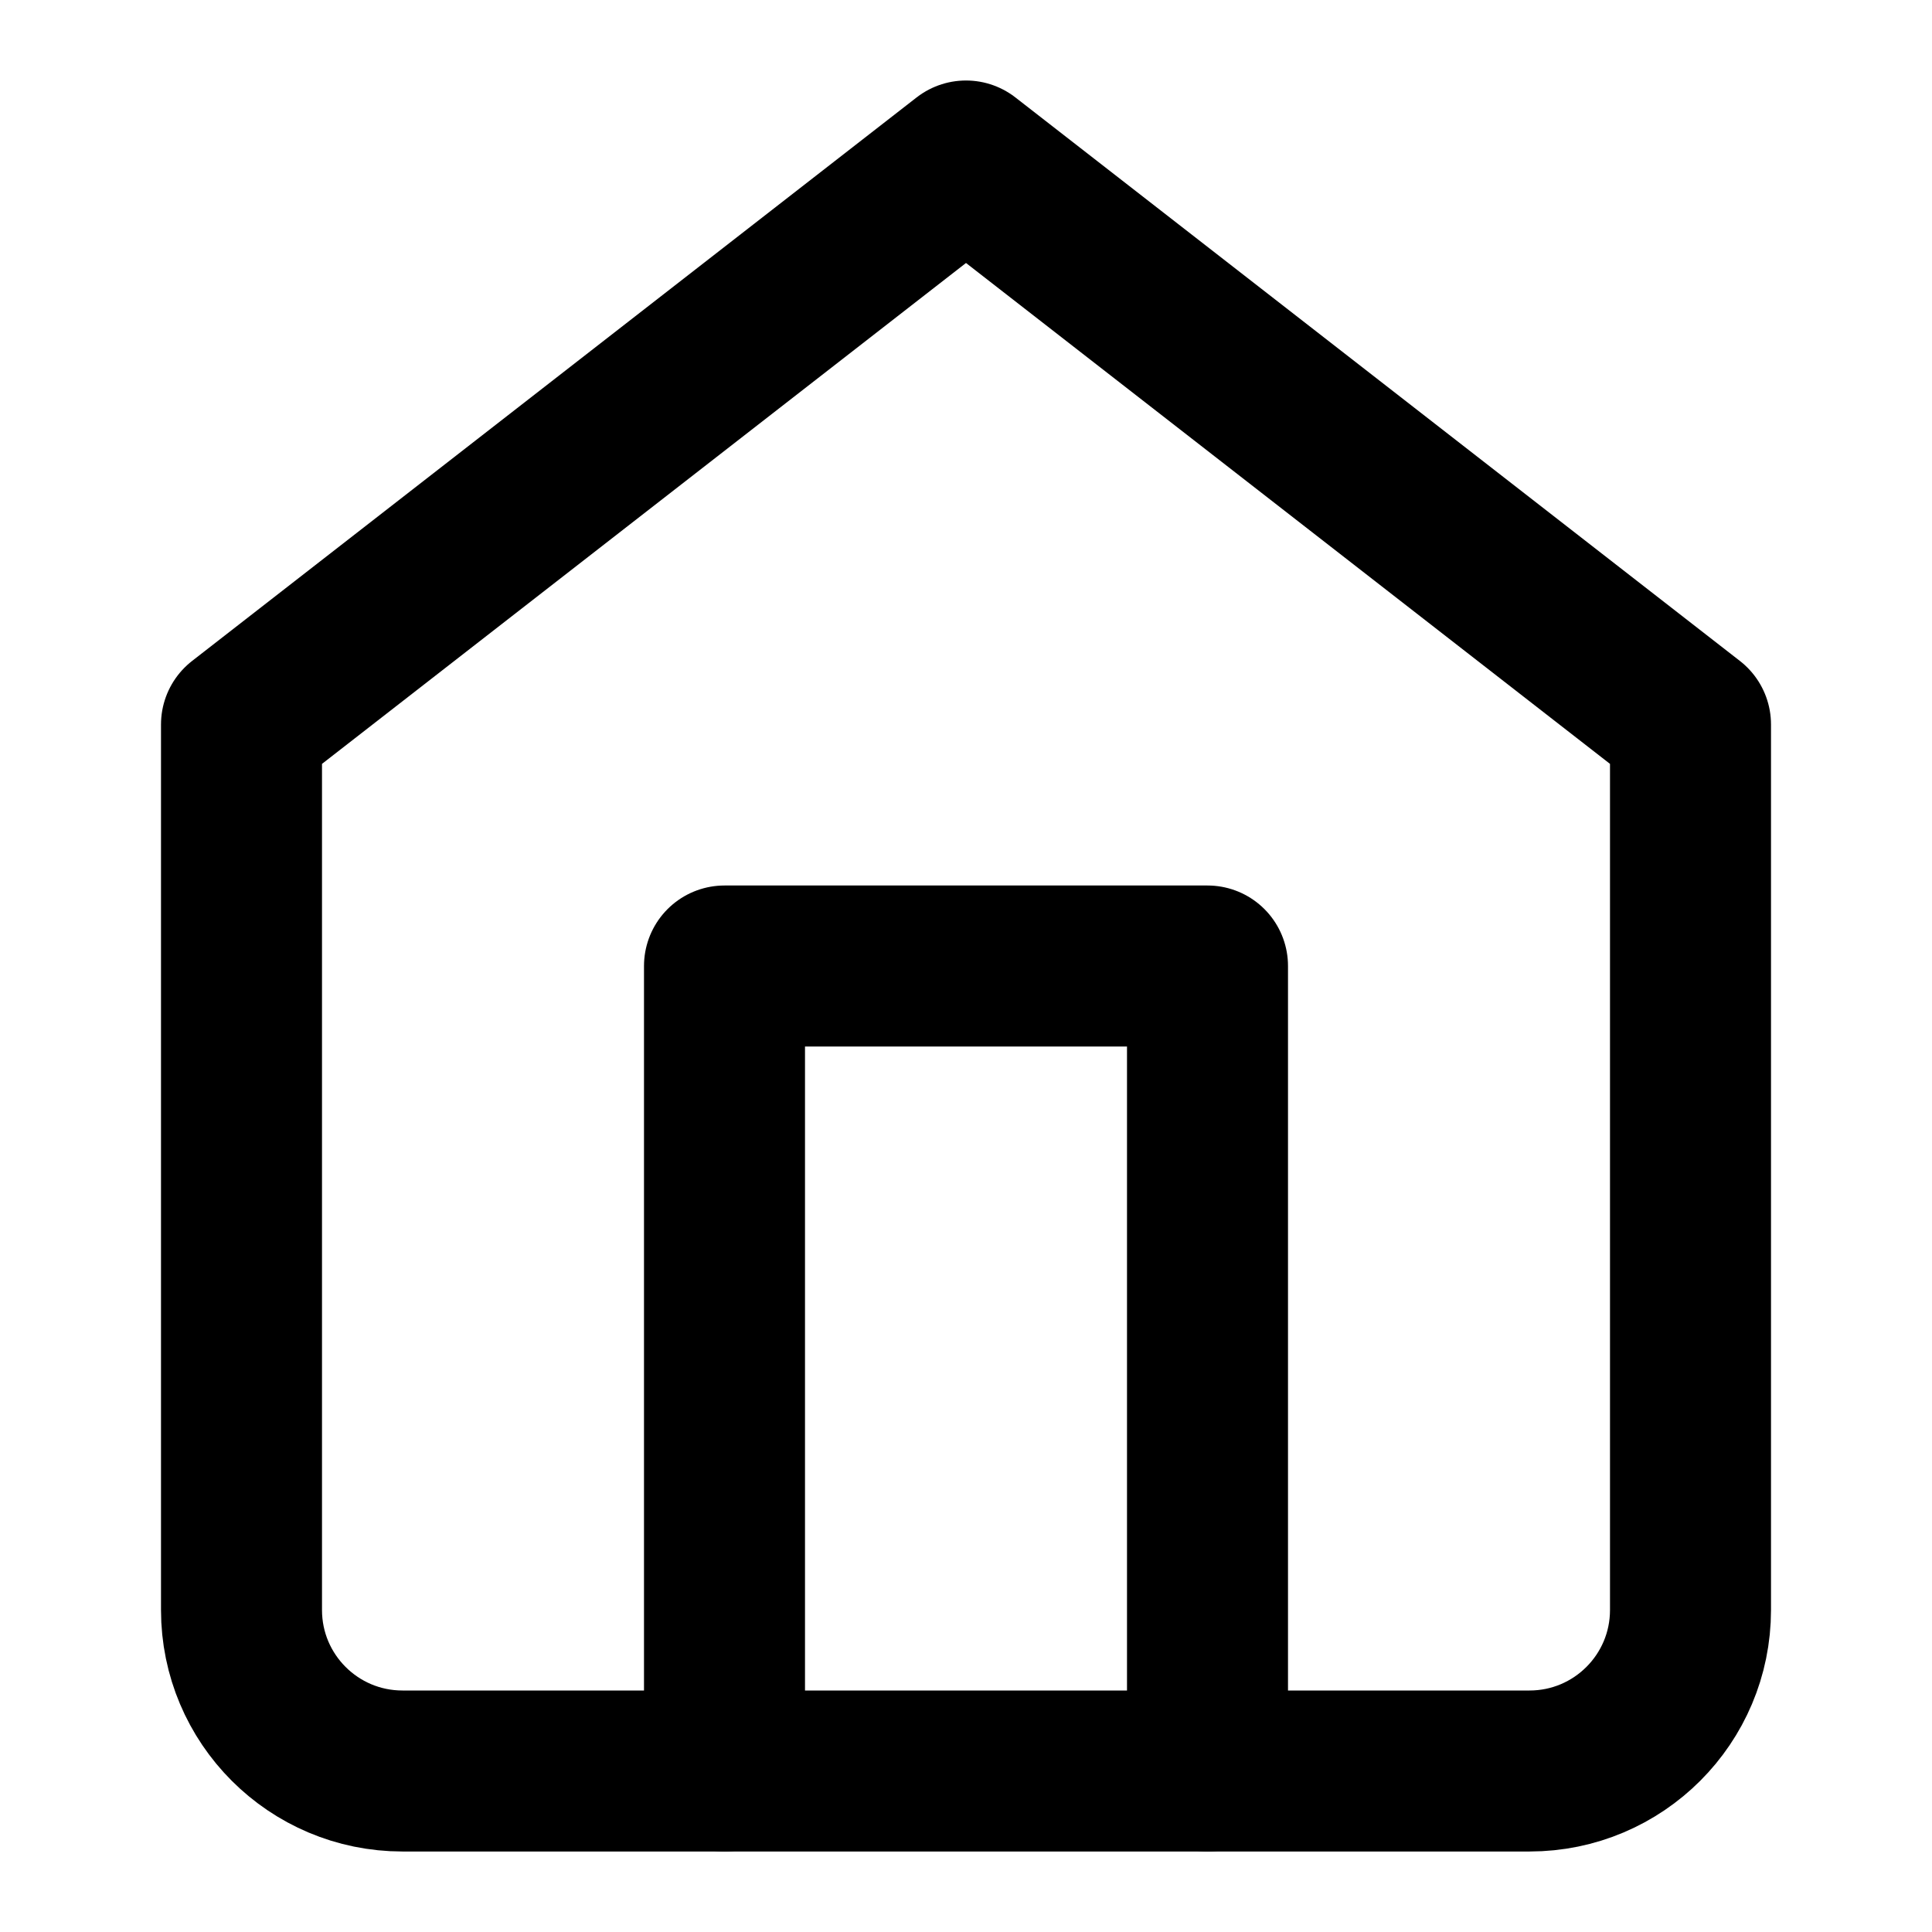
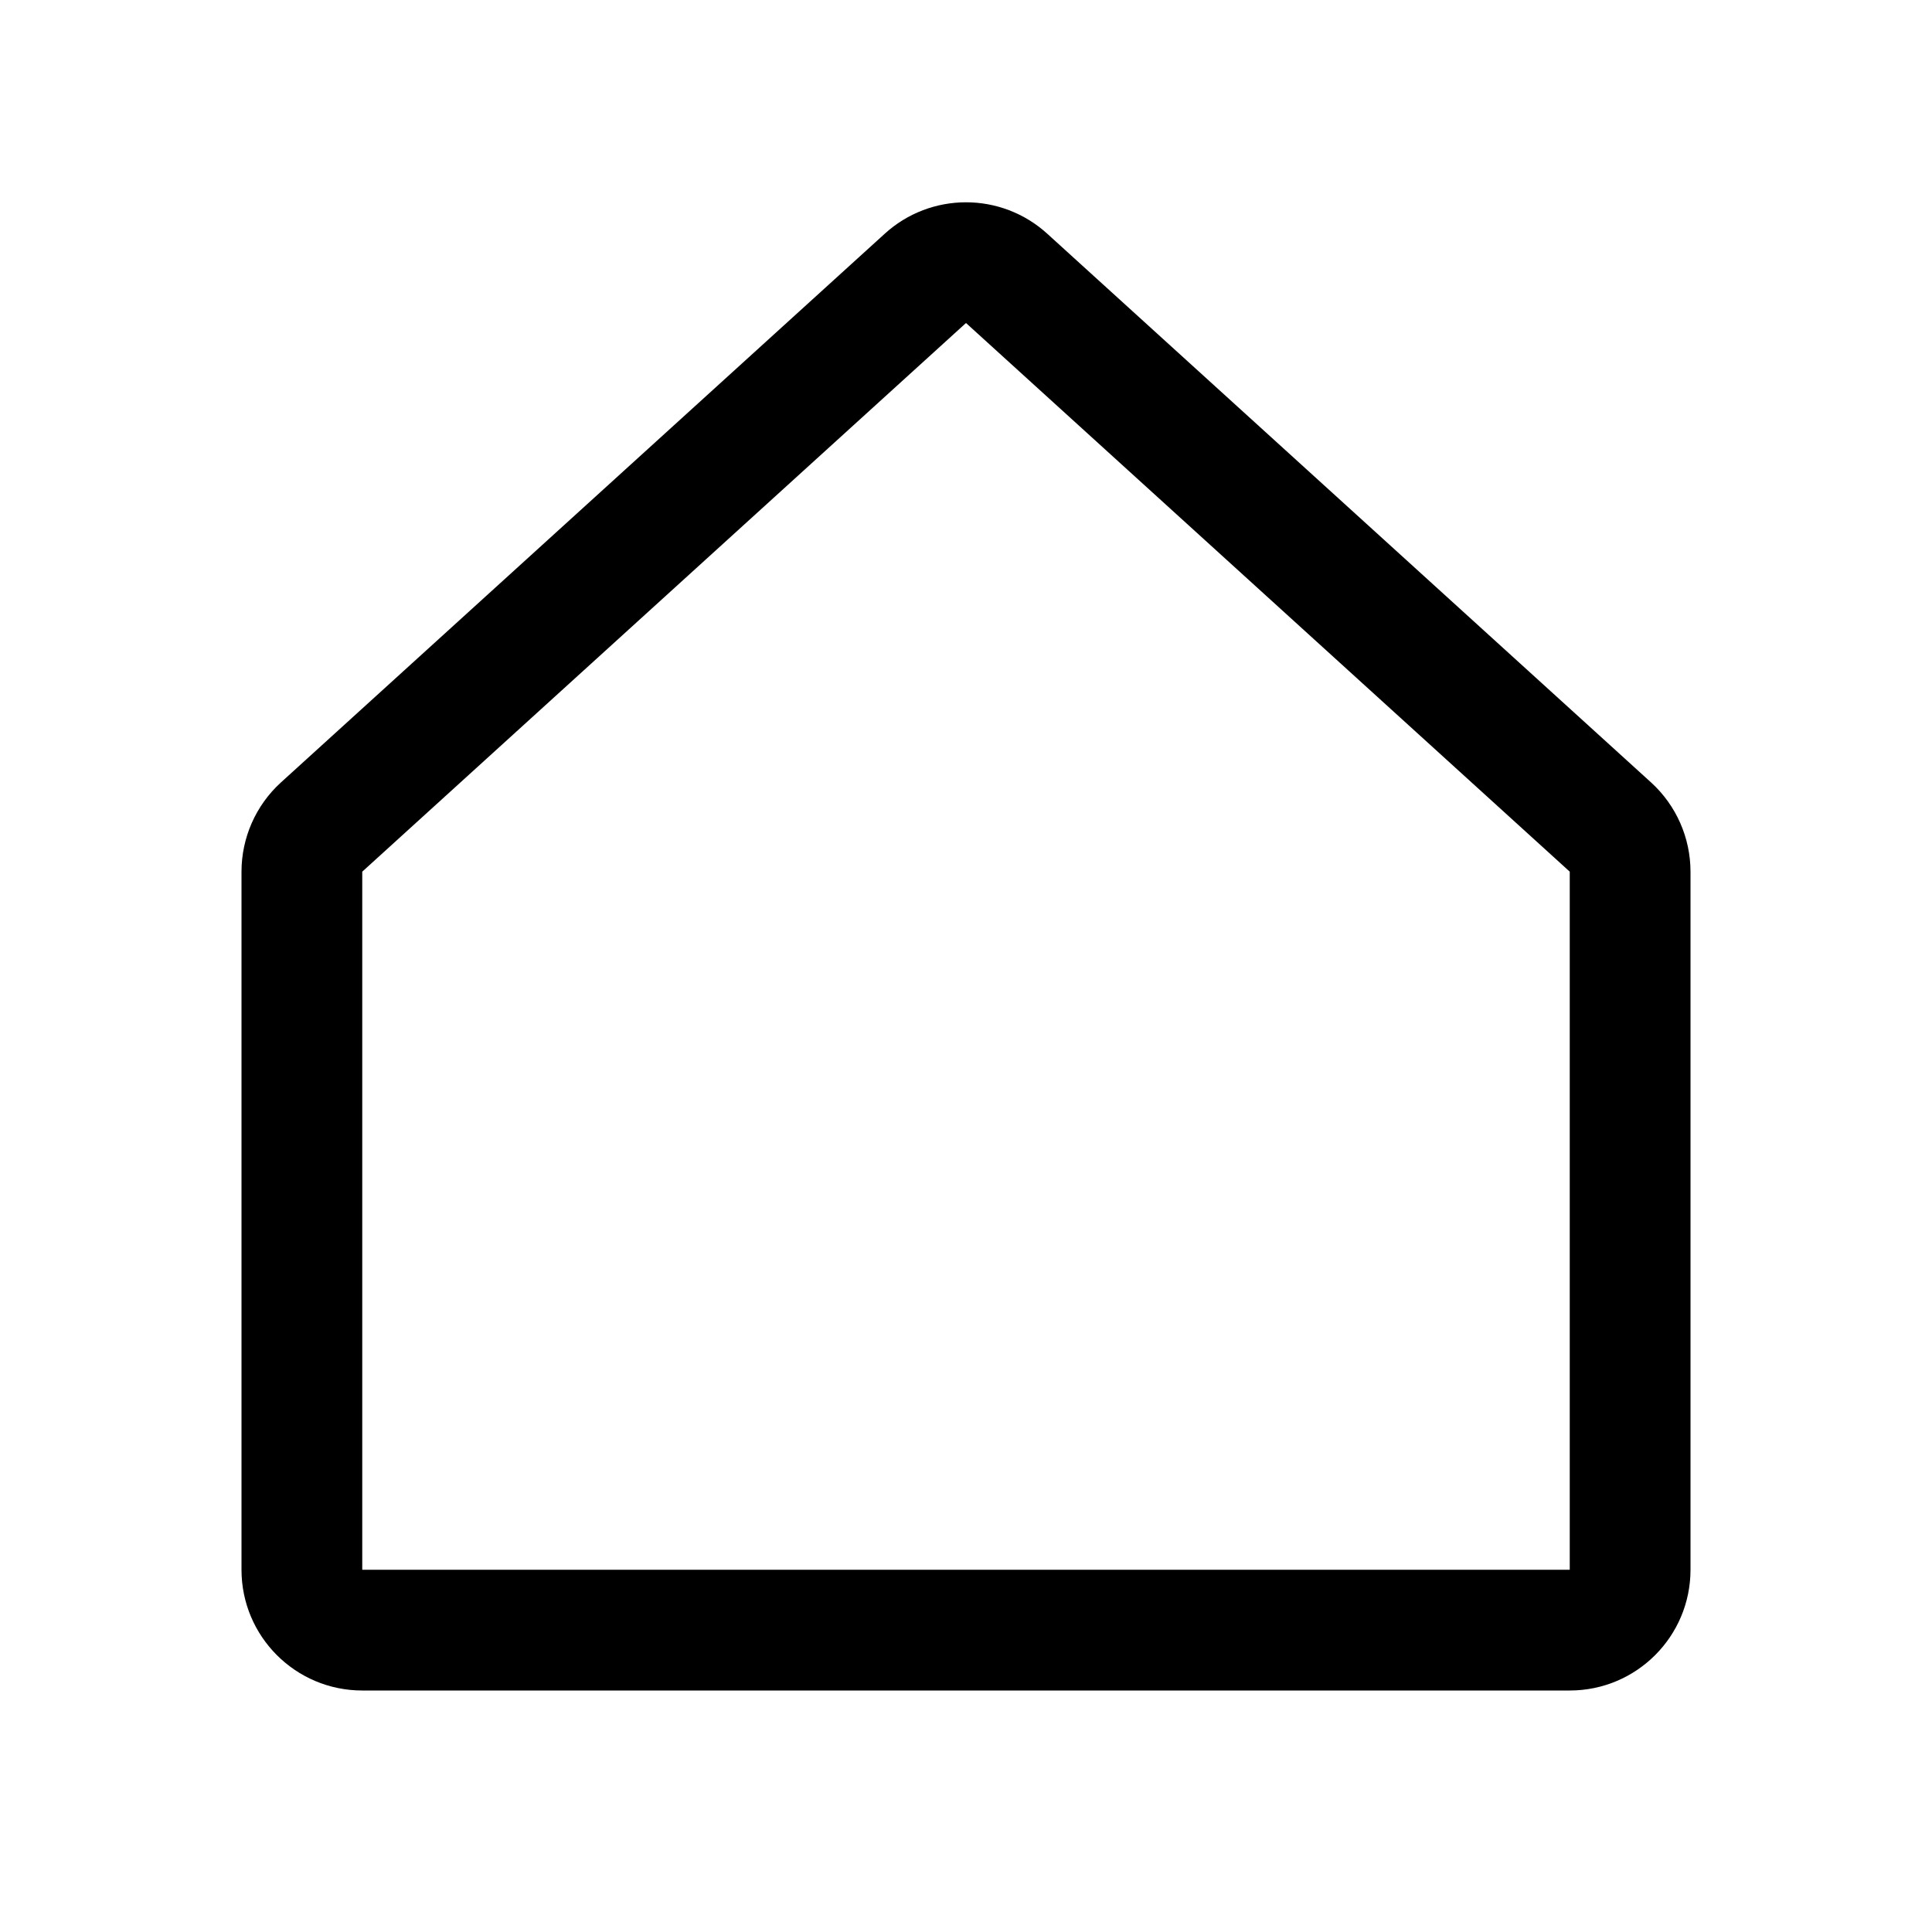
- <svg xmlns="http://www.w3.org/2000/svg" width="24" height="24" viewBox="0 0 24 24" fill="none" stroke="currentColor" stroke-width="2" stroke-linecap="round" stroke-linejoin="round" class="feather feather-home">
-   <path d="M3 9l9-7 9 7v11a2 2 0 0 1-2 2H5a2 2 0 0 1-2-2z" />
-   <polyline points="9 22 9 12 15 12 15 22" />
+ <svg xmlns="http://www.w3.org/2000/svg" width="1em" height="1em" viewBox="0 0 256 256">
+   <path fill="currentColor" d="M208 224H48a16 16 0 0 1-16-16v-92.5a16 16 0 0 1 5.2-11.8l80-72.7a16 16 0 0 1 21.6 0l80 72.7a16 16 0 0 1 5.2 11.8V208a16 16 0 0 1-16 16ZM128 42.8l-80 72.7V208h160v-92.5Z" />
</svg>
